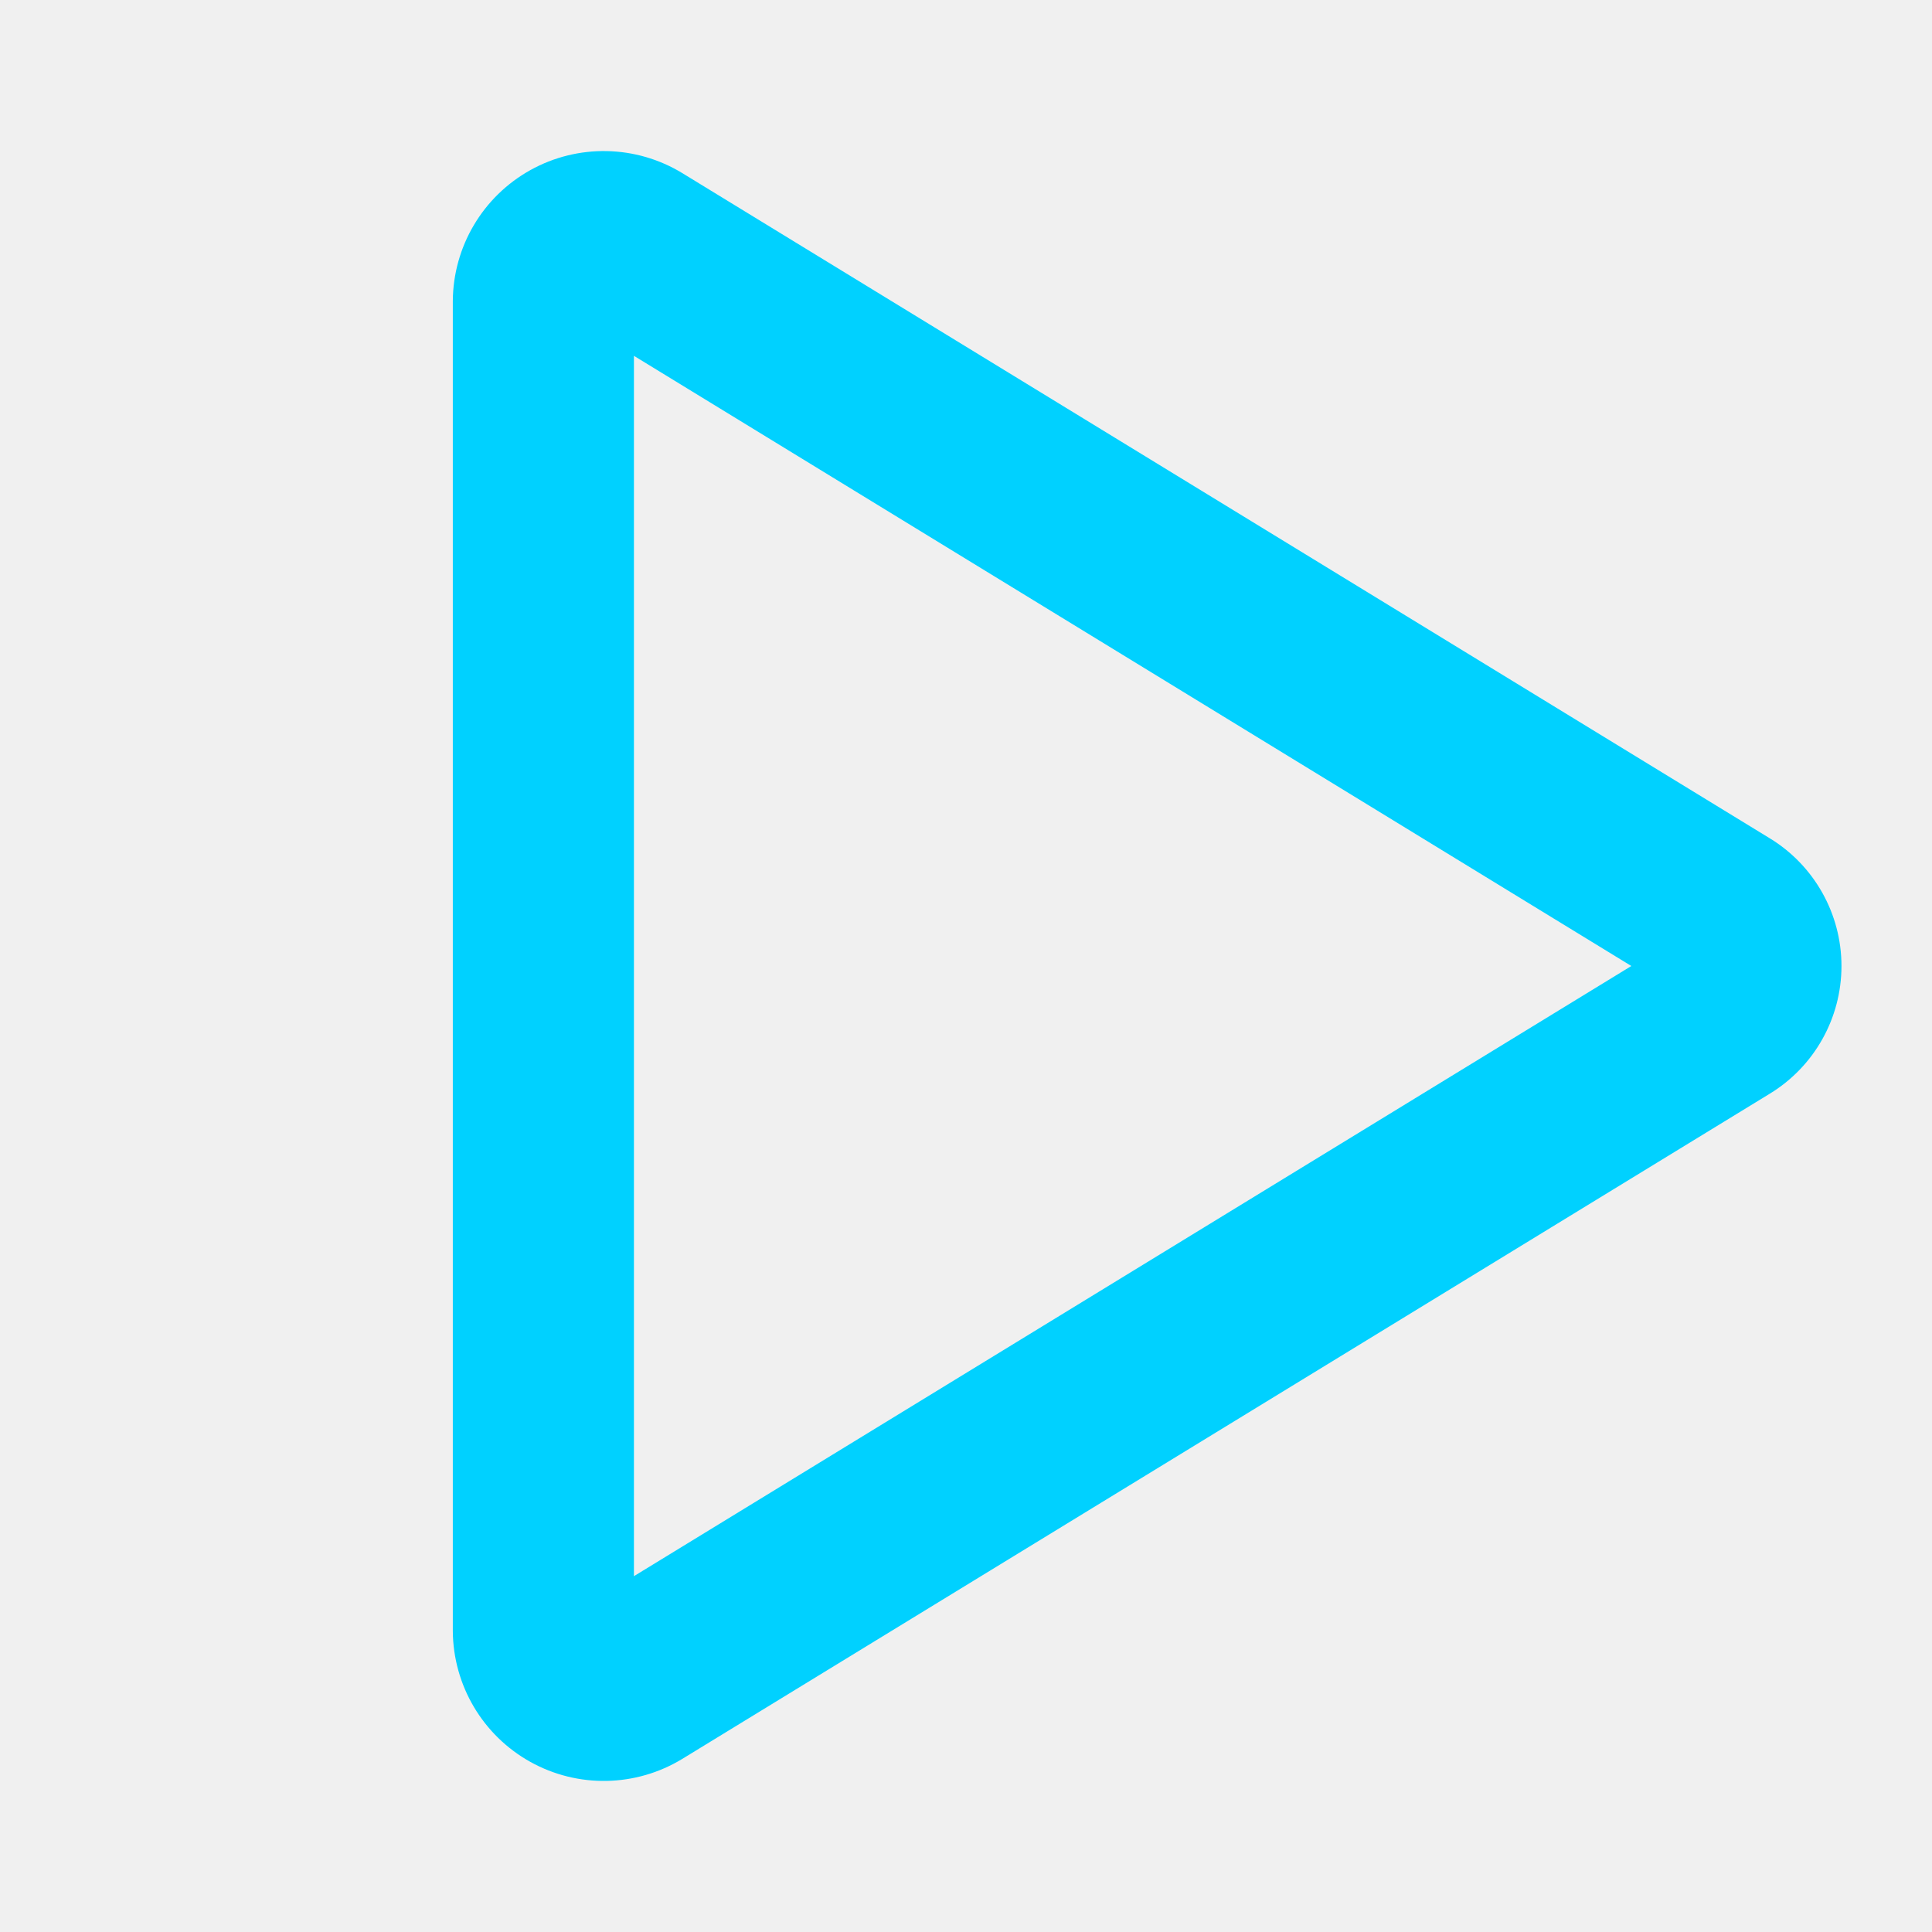
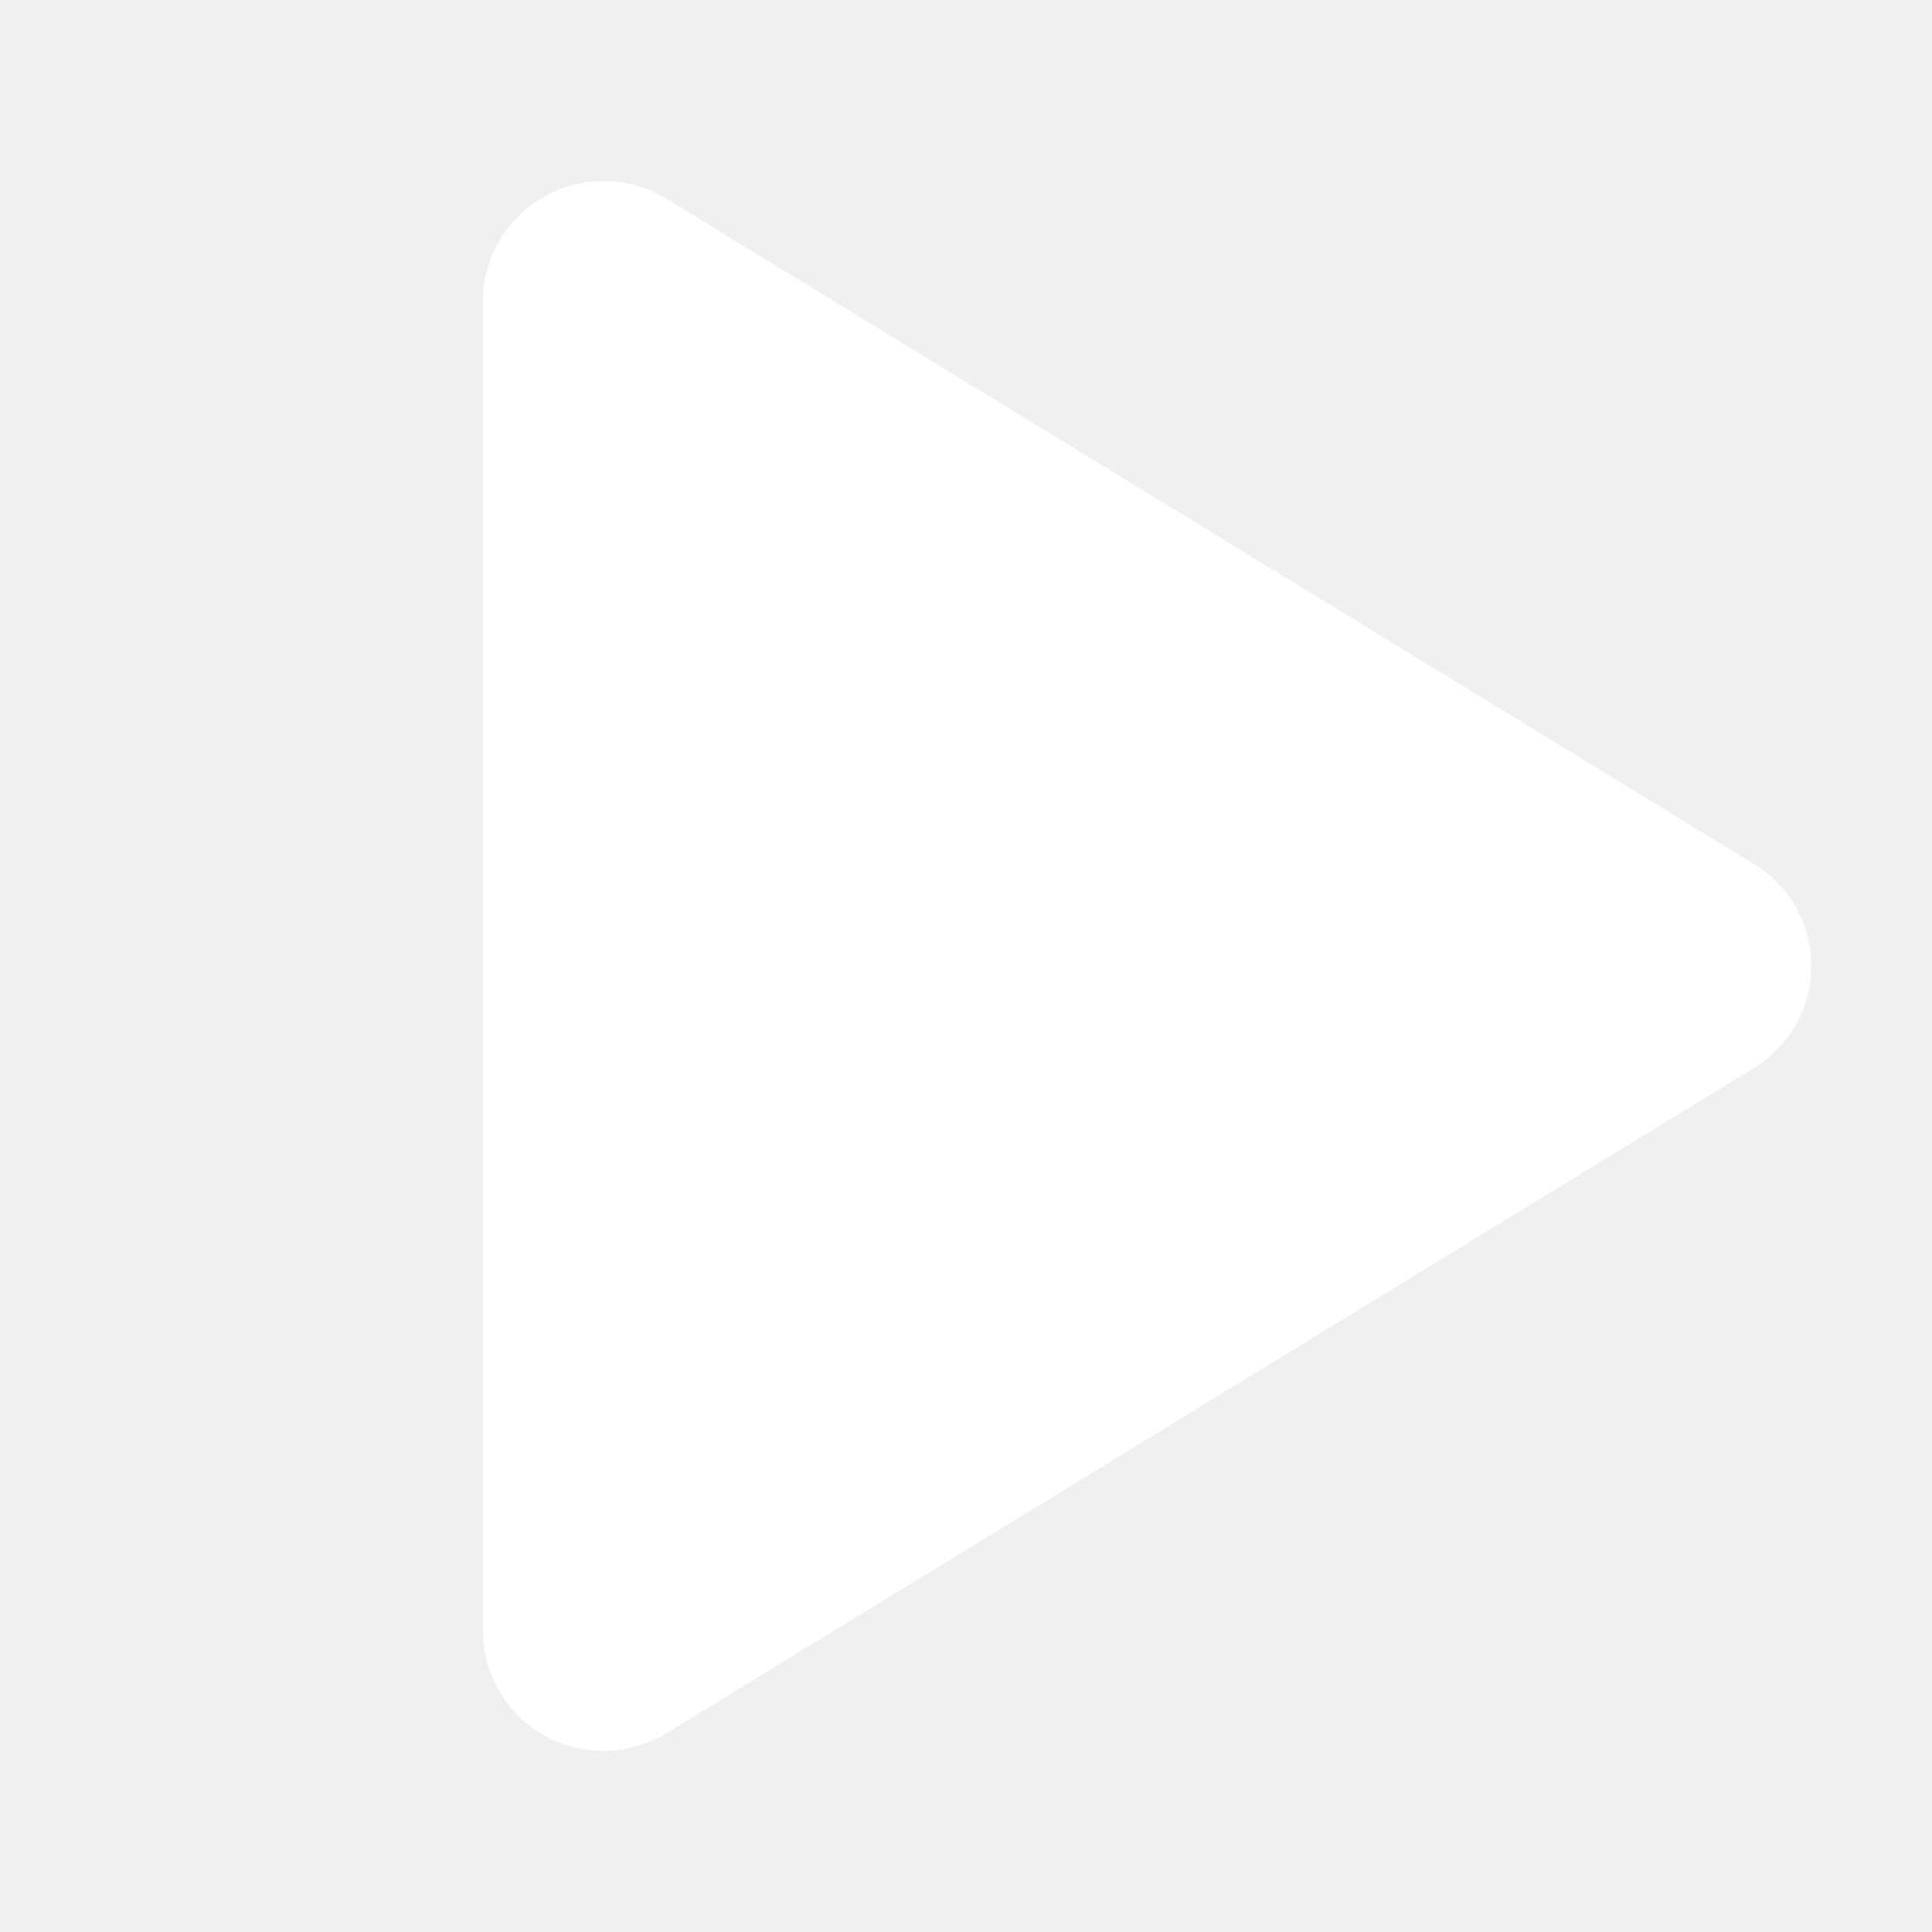
- <svg xmlns="http://www.w3.org/2000/svg" width="32" height="32" fill="#00d1ff" viewBox="0 0 256 256">
-   <path d="M234.49,111.07,90.41,22.94A20,20,0,0,0,60,39.87V216.13a20,20,0,0,0,30.41,16.93l144.08-88.13a19.82,19.82,0,0,0,0-33.86ZM84,208.85V47.15L216.16,128Z" />
+ <svg xmlns="http://www.w3.org/2000/svg" width="32" height="32" fill="#ffffff" viewBox="0 0 256 256">
+   <path d="M240,128a15.74,15.74,0,0,1-7.6,13.51L88.32,229.65a16,16,0,0,1-16.2.3A15.86,15.86,0,0,1,64,216.13V39.87a15.86,15.86,0,0,1,8.12-13.82,16,16,0,0,1,16.2.3L232.4,114.49A15.74,15.74,0,0,1,240,128Z" />
</svg>
